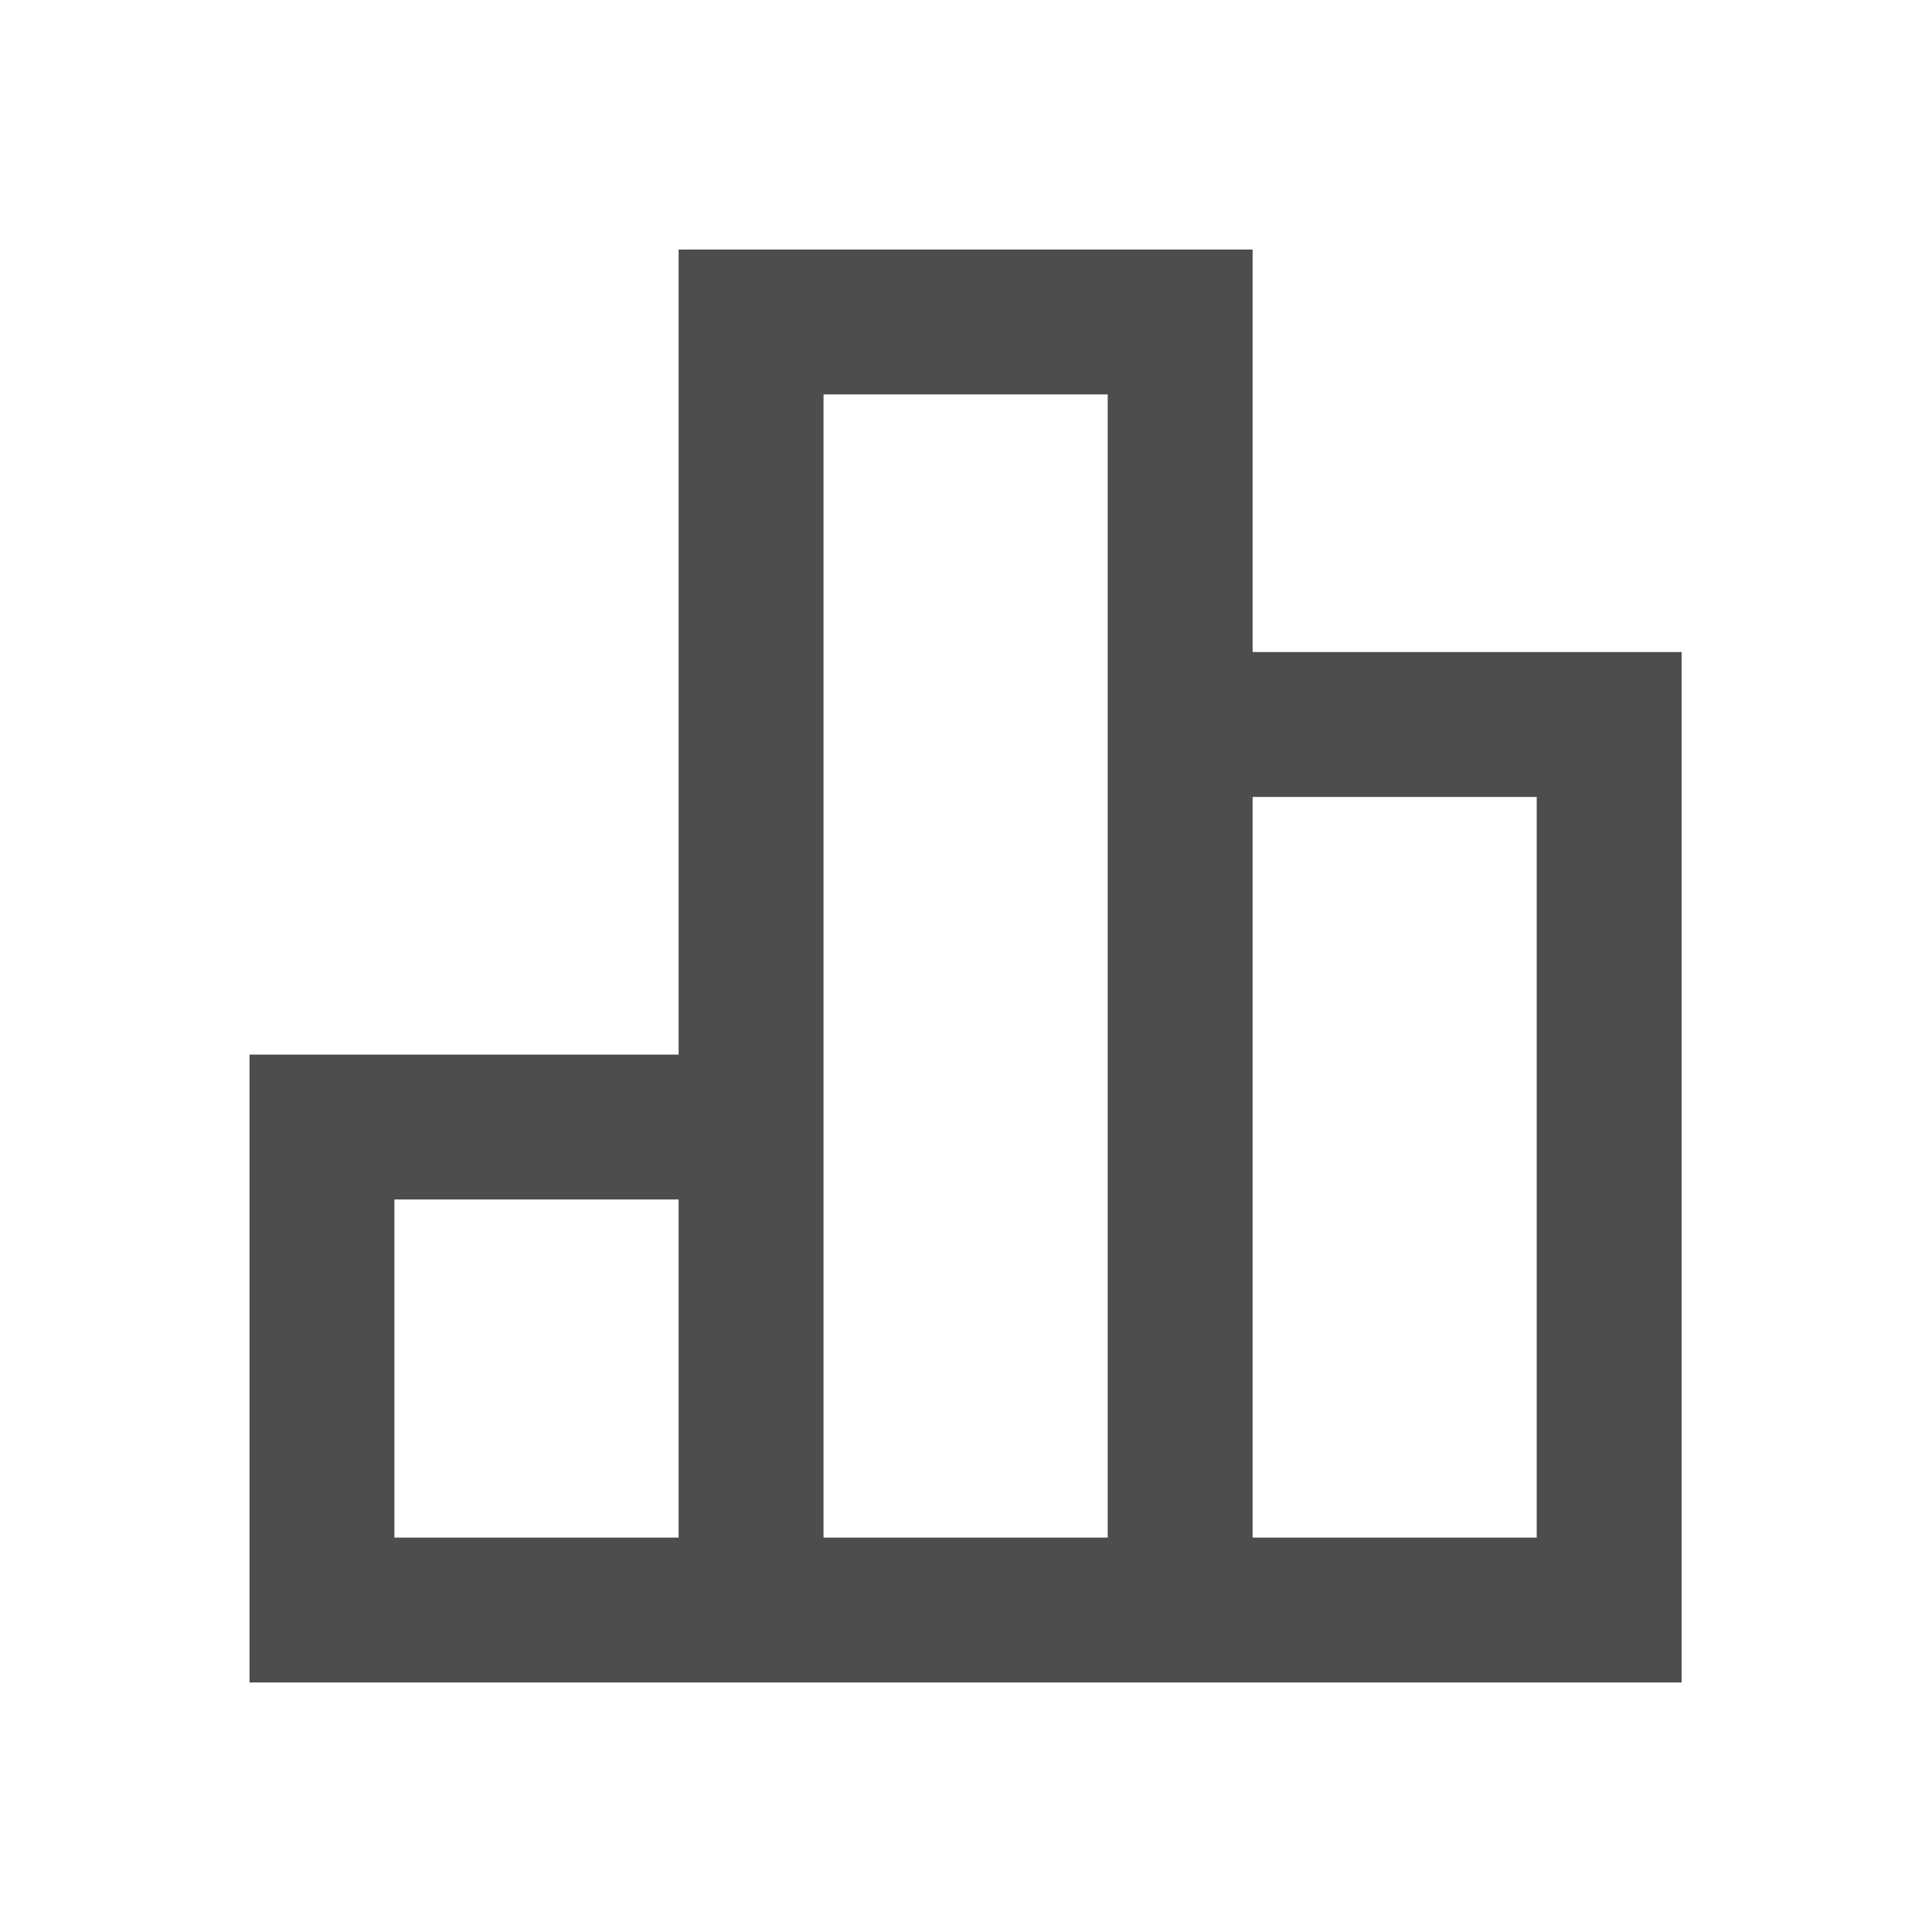
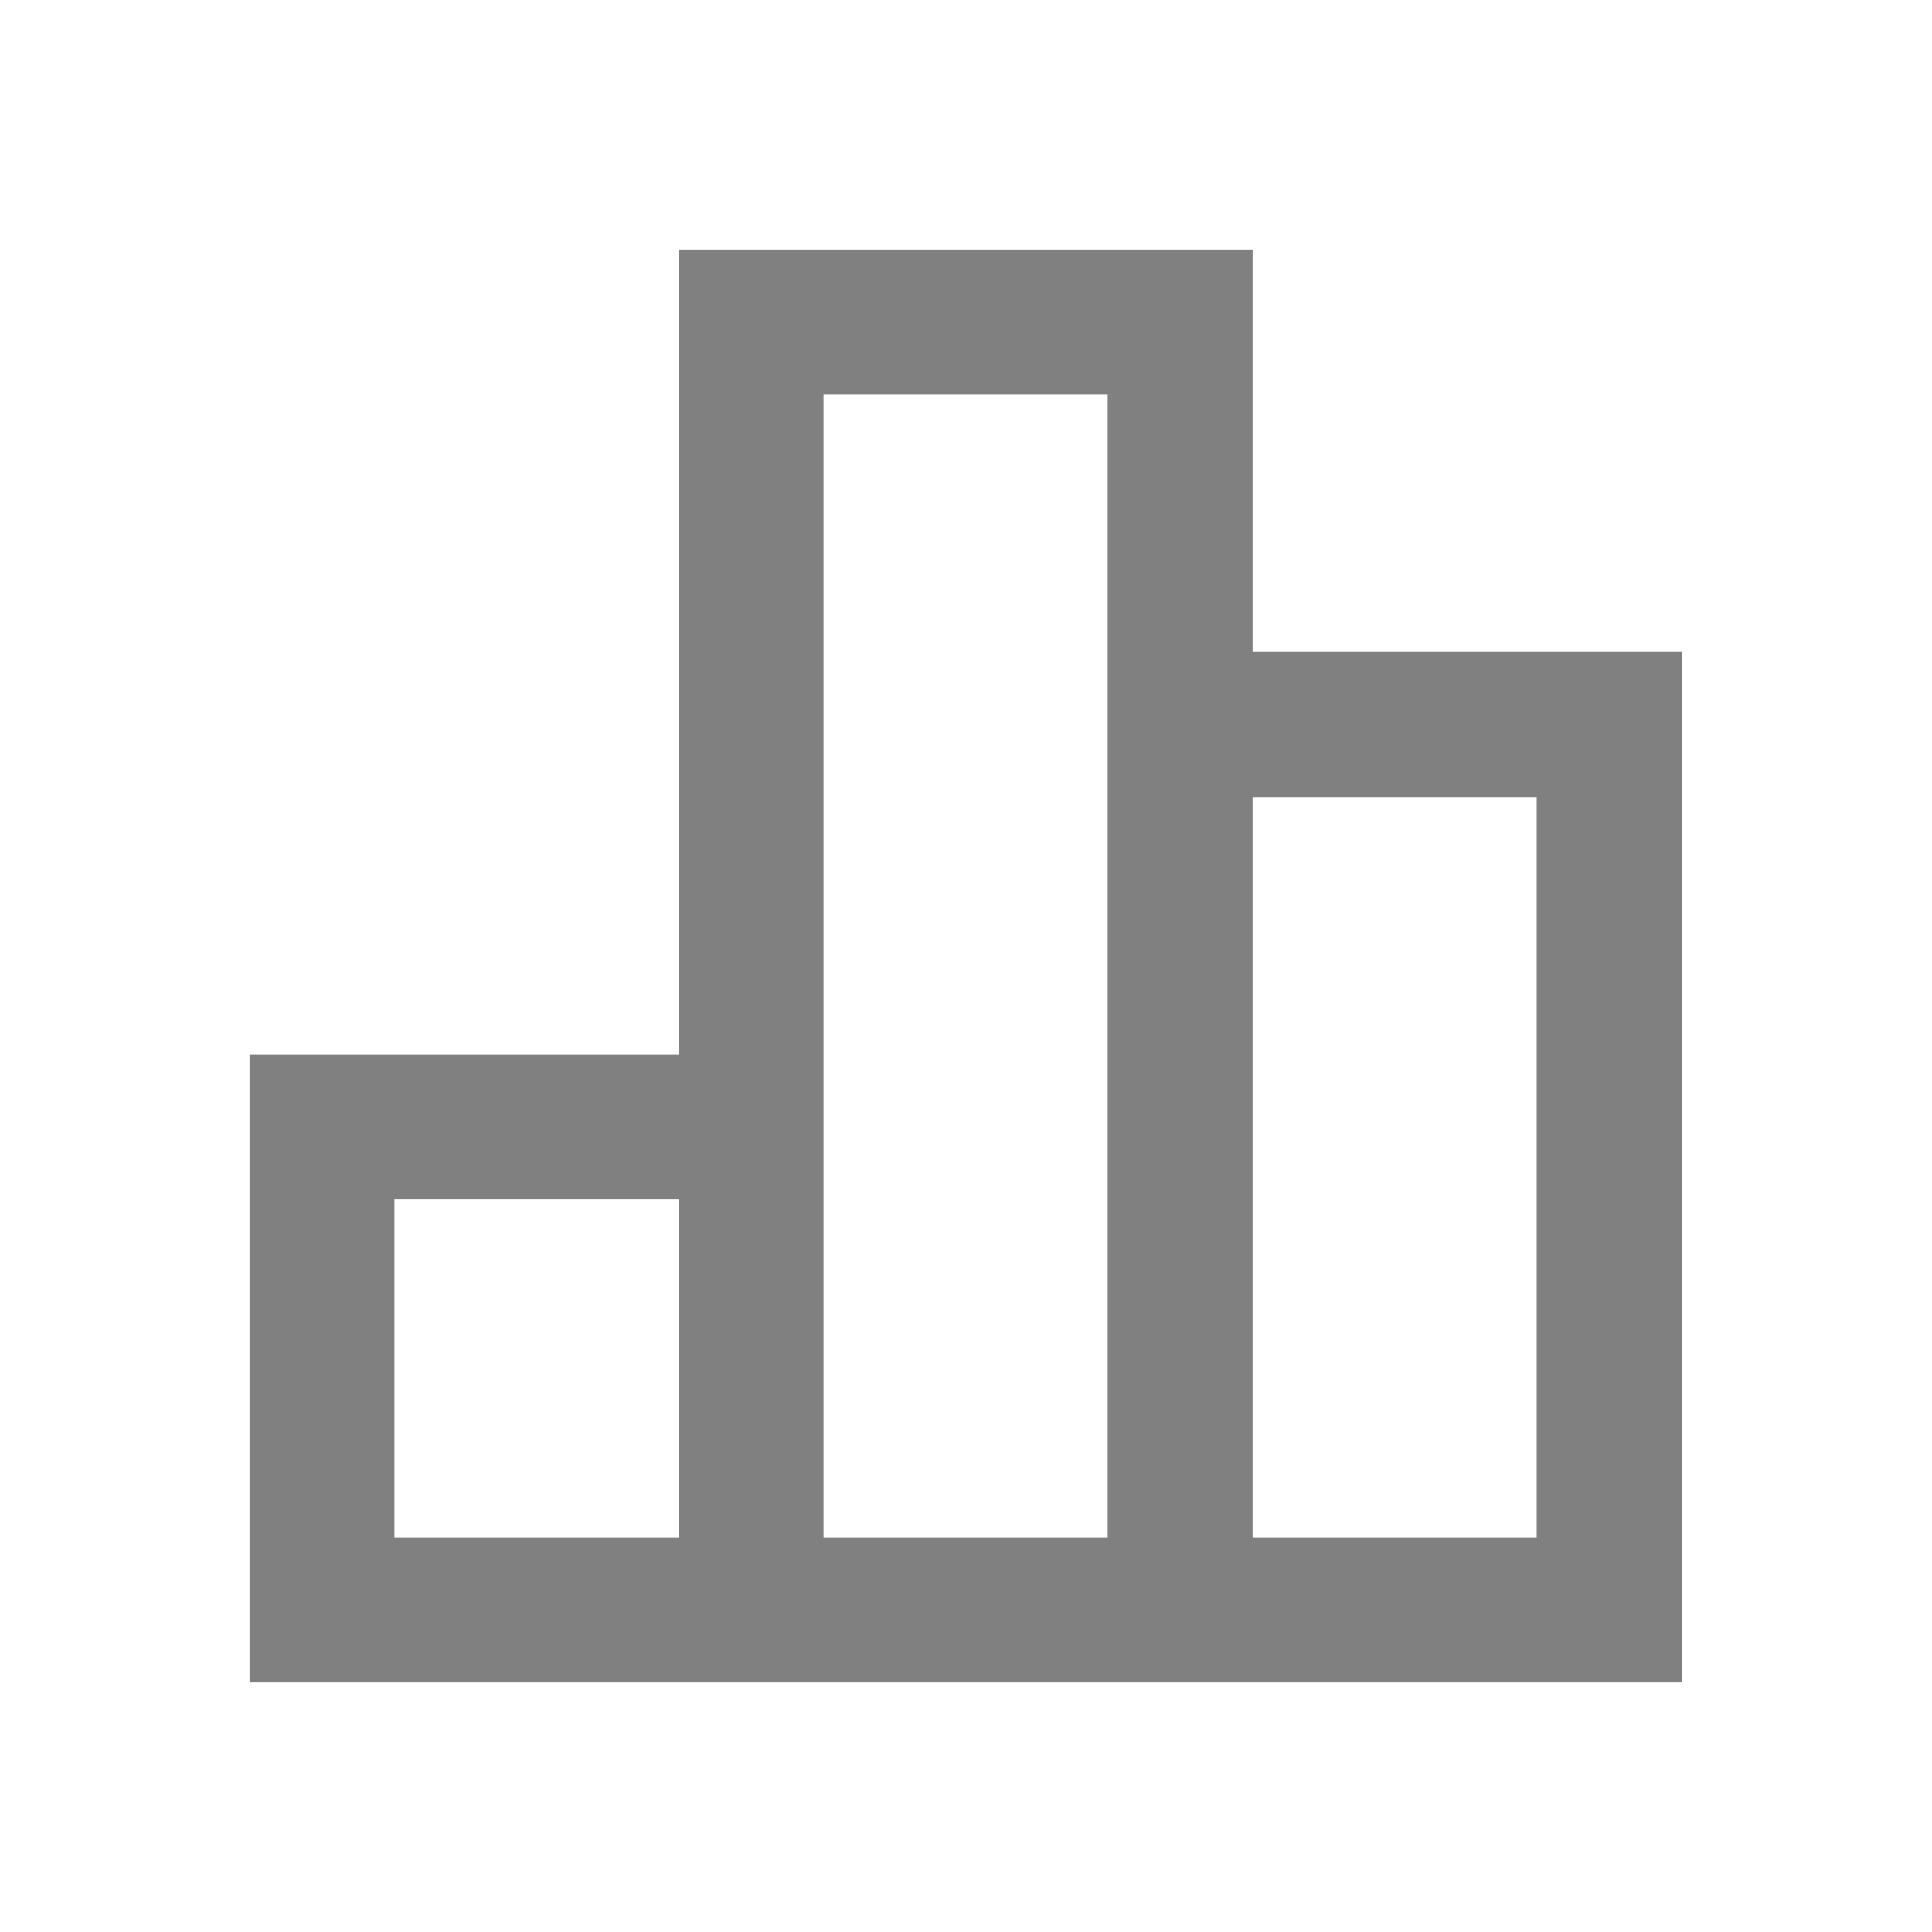
<svg xmlns="http://www.w3.org/2000/svg" width="20" height="20" viewBox="0 0 20 20" fill="none">
-   <path d="M7.775 16.667V11.667H3.333V16.667H7.775ZM7.775 16.667H12.217M7.775 16.667V3.333H12.217V16.667M12.217 16.667H16.658V7.5H12.217V16.667Z" stroke="#4D4D4D" stroke-width="1.5" stroke-linecap="square" />
+   <path d="M7.775 16.667V11.667H3.333V16.667H7.775ZM7.775 16.667H12.217M7.775 16.667V3.333H12.217V16.667M12.217 16.667H16.658V7.5H12.217V16.667Z" stroke="#808080" stroke-width="1.5" stroke-linecap="square" />
</svg>
